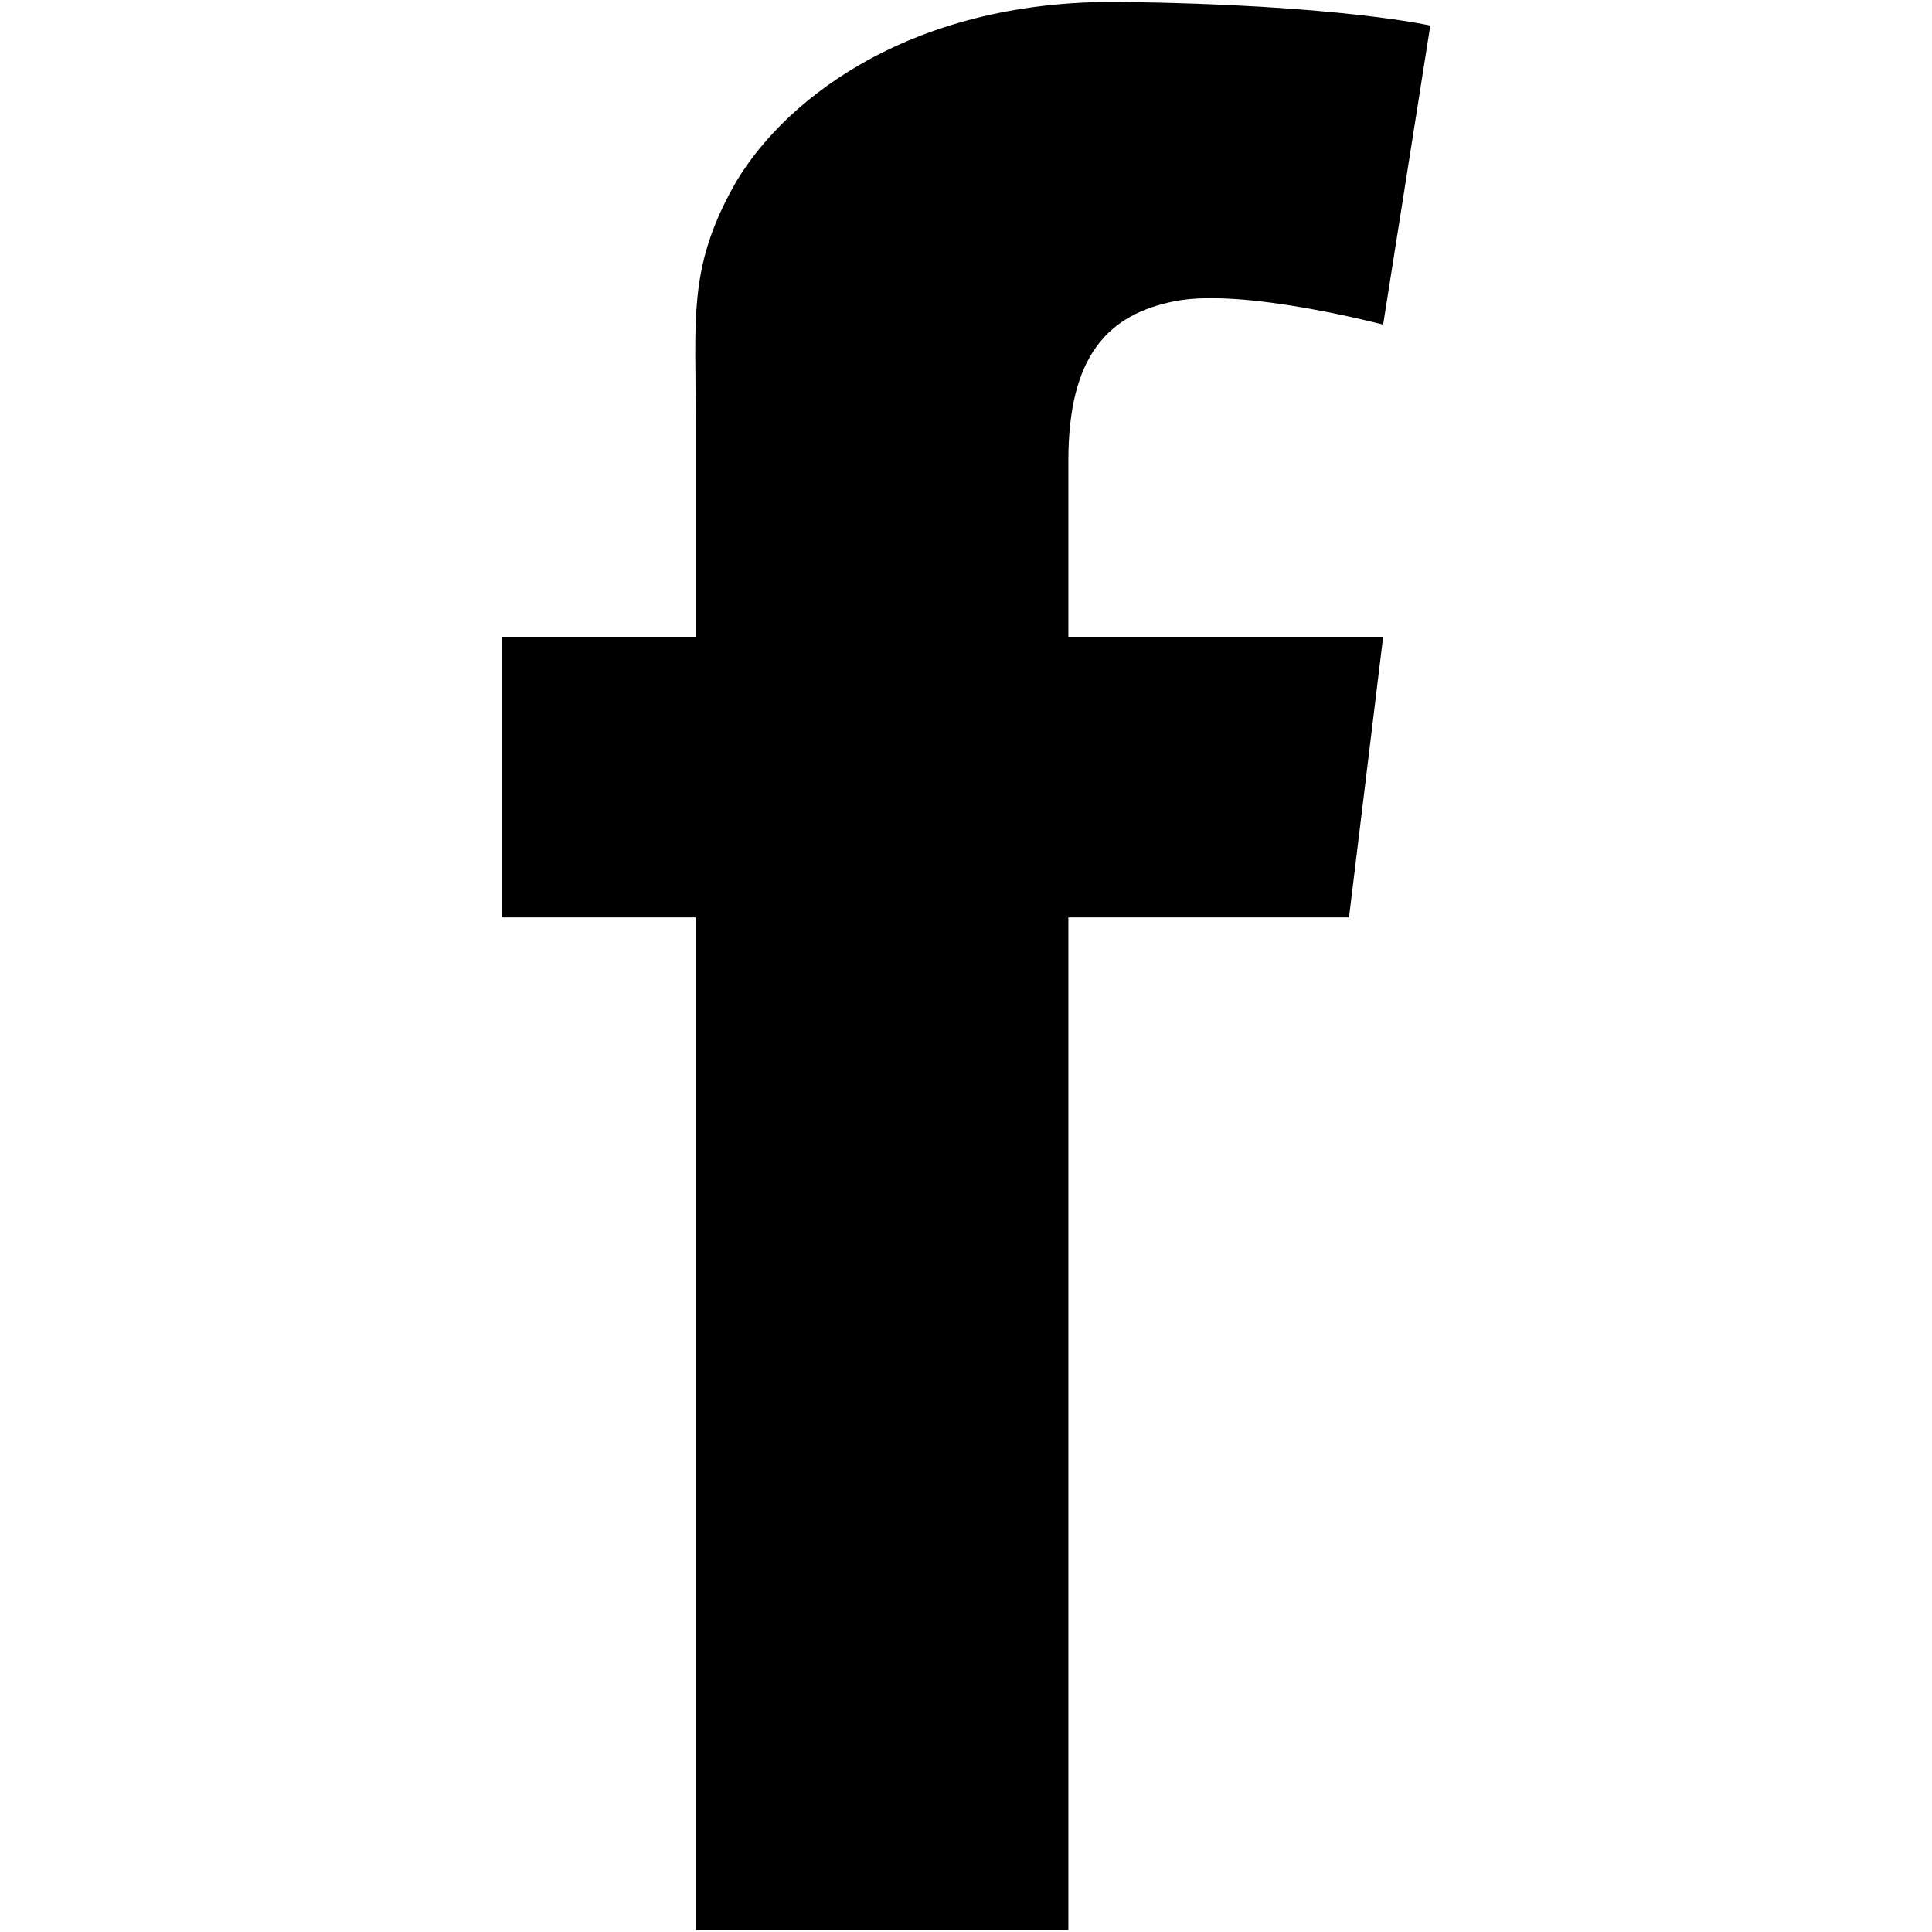
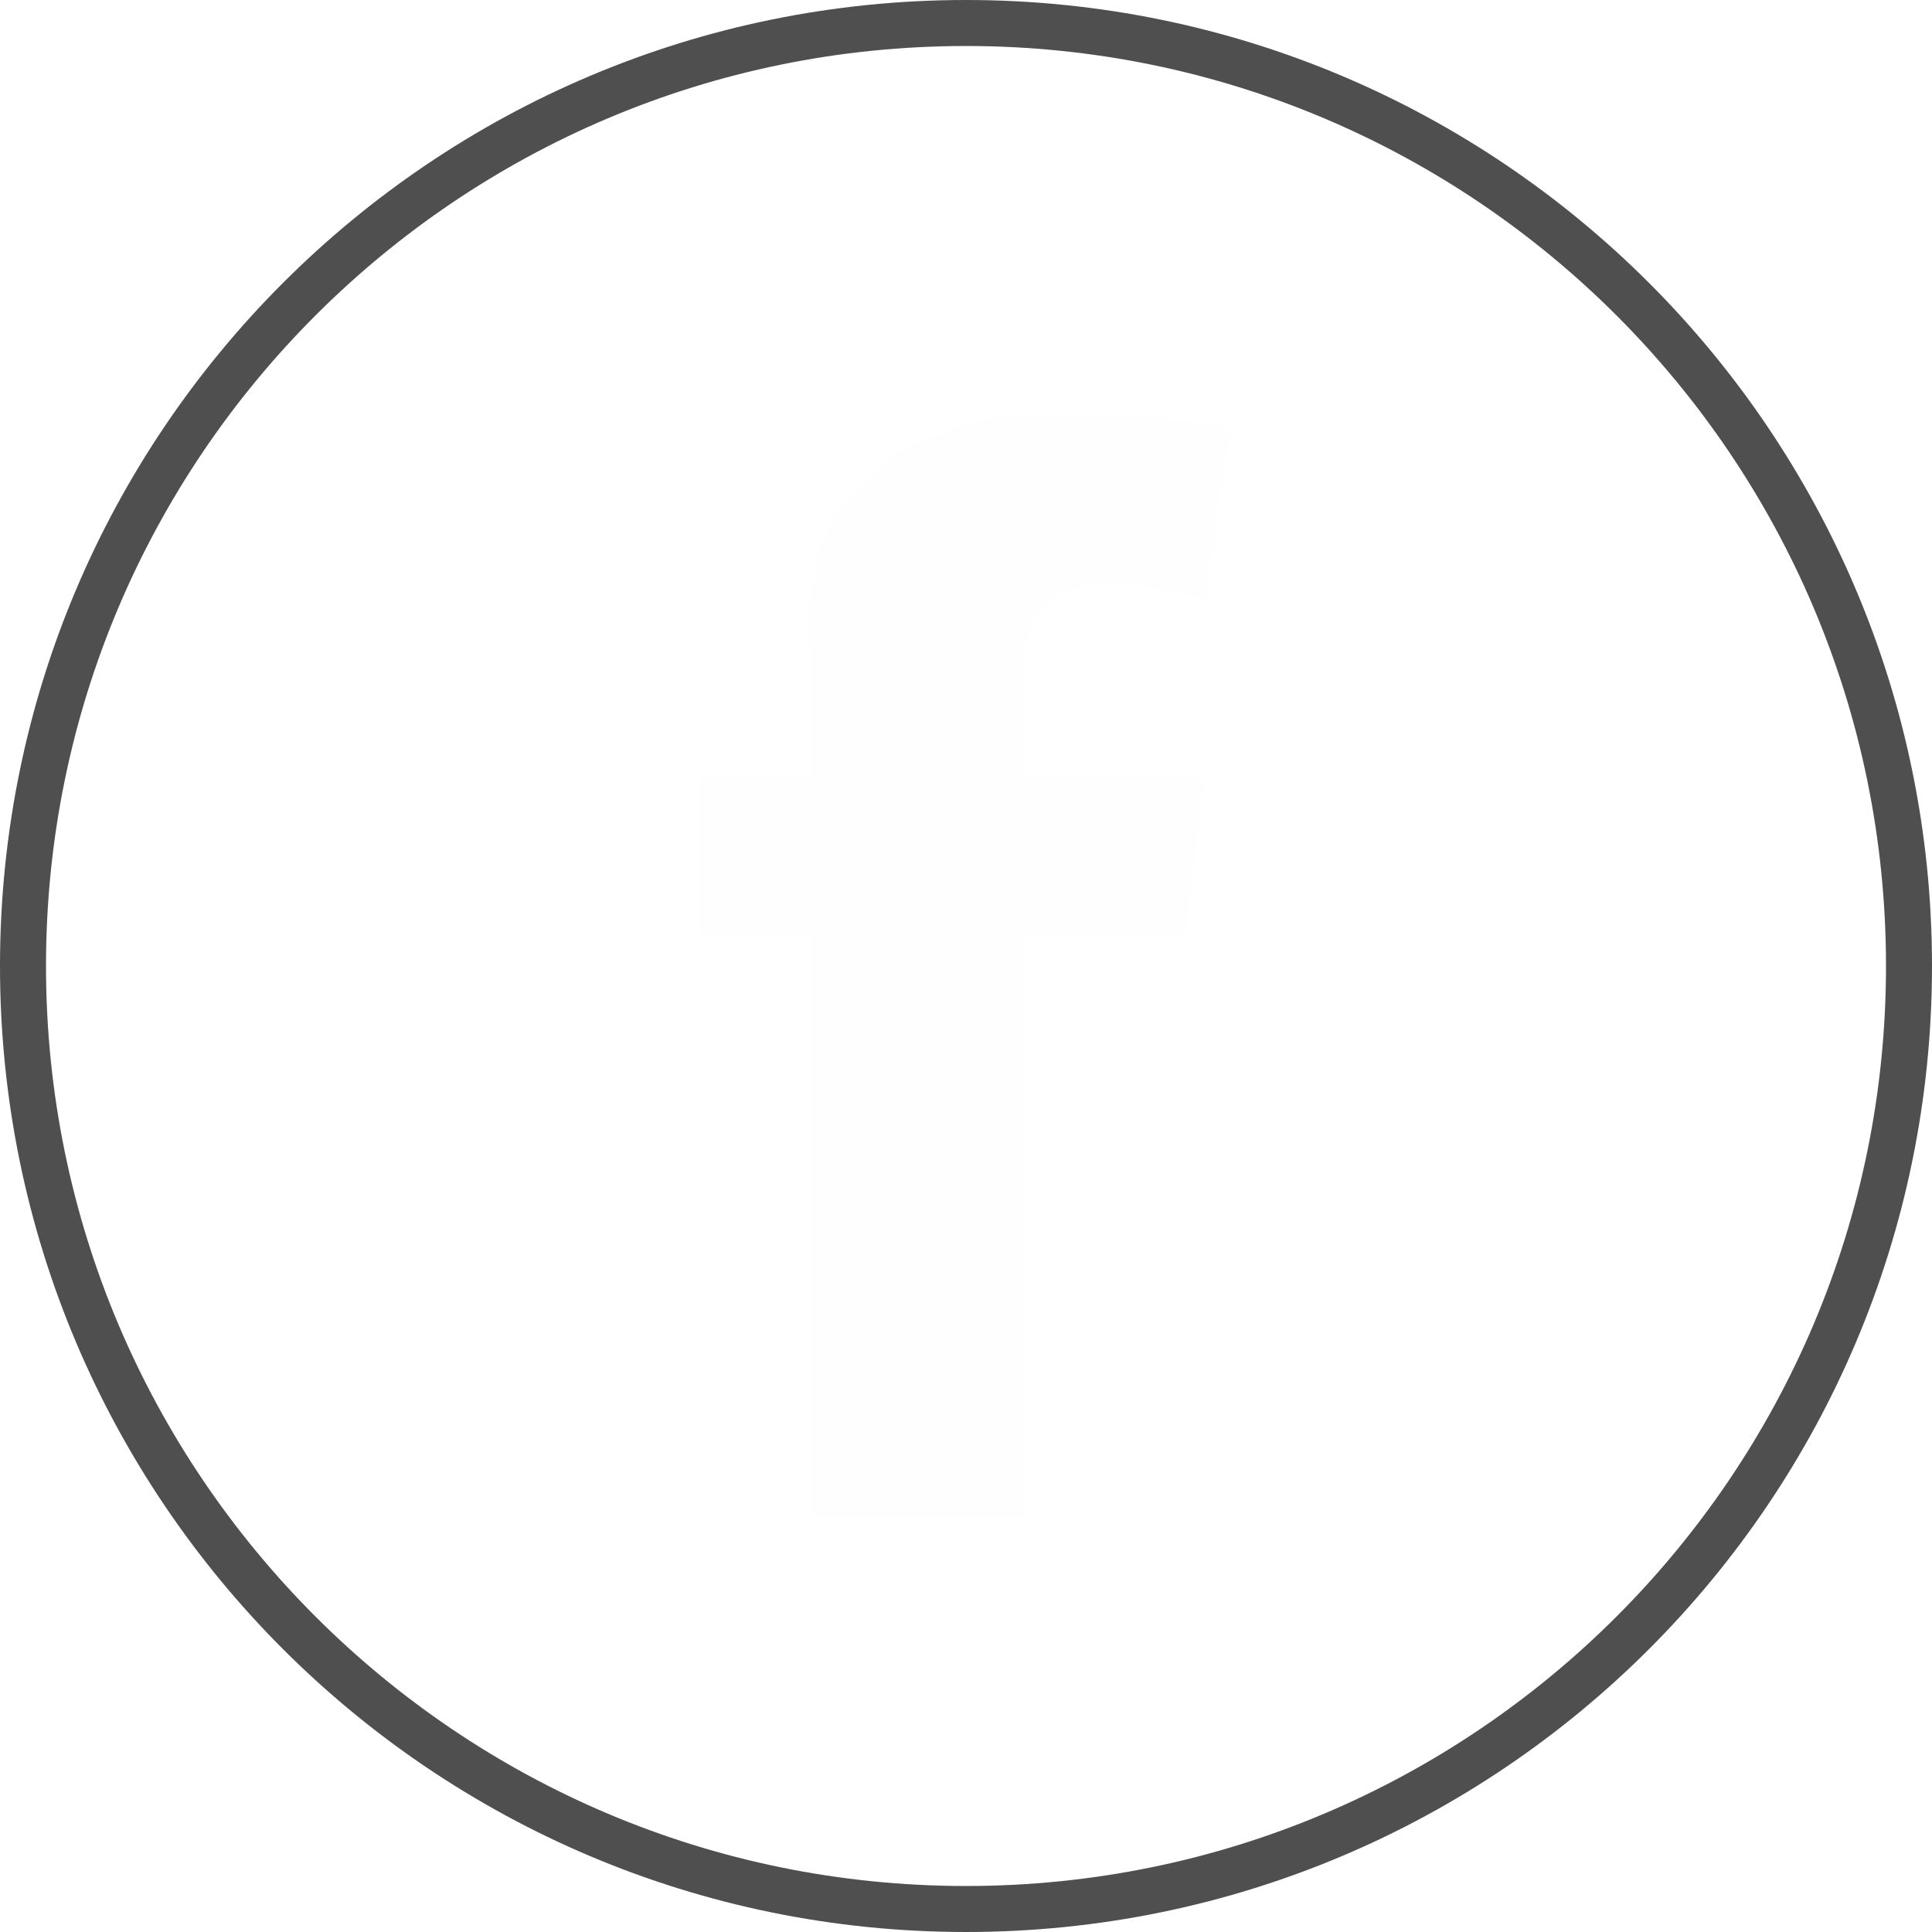
- <svg xmlns="http://www.w3.org/2000/svg" fill="#000000" version="1.1" width="800px" height="800px" viewBox="0 0 512 512" xml:space="preserve">
-   <g id="7935ec95c421cee6d86eb22ecd11b7e3">
-     <path style="display: inline;" d="M283.122,122.174c0,5.24,0,22.319,0,46.583h83.424l-9.045,74.367h-74.379   c0,114.688,0,268.375,0,268.375h-98.726c0,0,0-151.653,0-268.375h-51.443v-74.367h51.443c0-29.492,0-50.463,0-56.302   c0-27.82-2.096-41.02,9.725-62.578C205.948,28.32,239.308-0.174,297.007,0.512c57.713,0.711,82.04,6.263,82.04,6.263   l-12.501,79.257c0,0-36.853-9.731-54.942-6.263C293.539,83.238,283.122,94.366,283.122,122.174z">
- 
- </path>
-   </g>
+ <svg xmlns="http://www.w3.org/2000/svg" width="42" height="42" viewBox="0 0 42 42" fill="none">
+   <rect x="0.5" y="0.5" width="41" height="41" rx="20.5" stroke="#4F4F4F" />
+   <path d="M22.274 14.715C22.274 14.961 22.274 15.763 22.274 16.902H26.192L25.767 20.395H22.274C22.274 25.782 22.274 33 22.274 33H17.637C17.637 33 17.637 25.877 17.637 20.395H15.221V16.902H17.637C17.637 15.517 17.637 14.532 17.637 14.258C17.637 12.952 17.539 12.332 18.094 11.319C18.649 10.307 20.216 8.968 22.926 9.001C25.637 9.034 26.779 9.295 26.779 9.295L26.192 13.017C26.192 13.017 24.461 12.56 23.612 12.723C22.763 12.886 22.274 13.409 22.274 14.715Z" fill="#FEFDFF" />
</svg>
